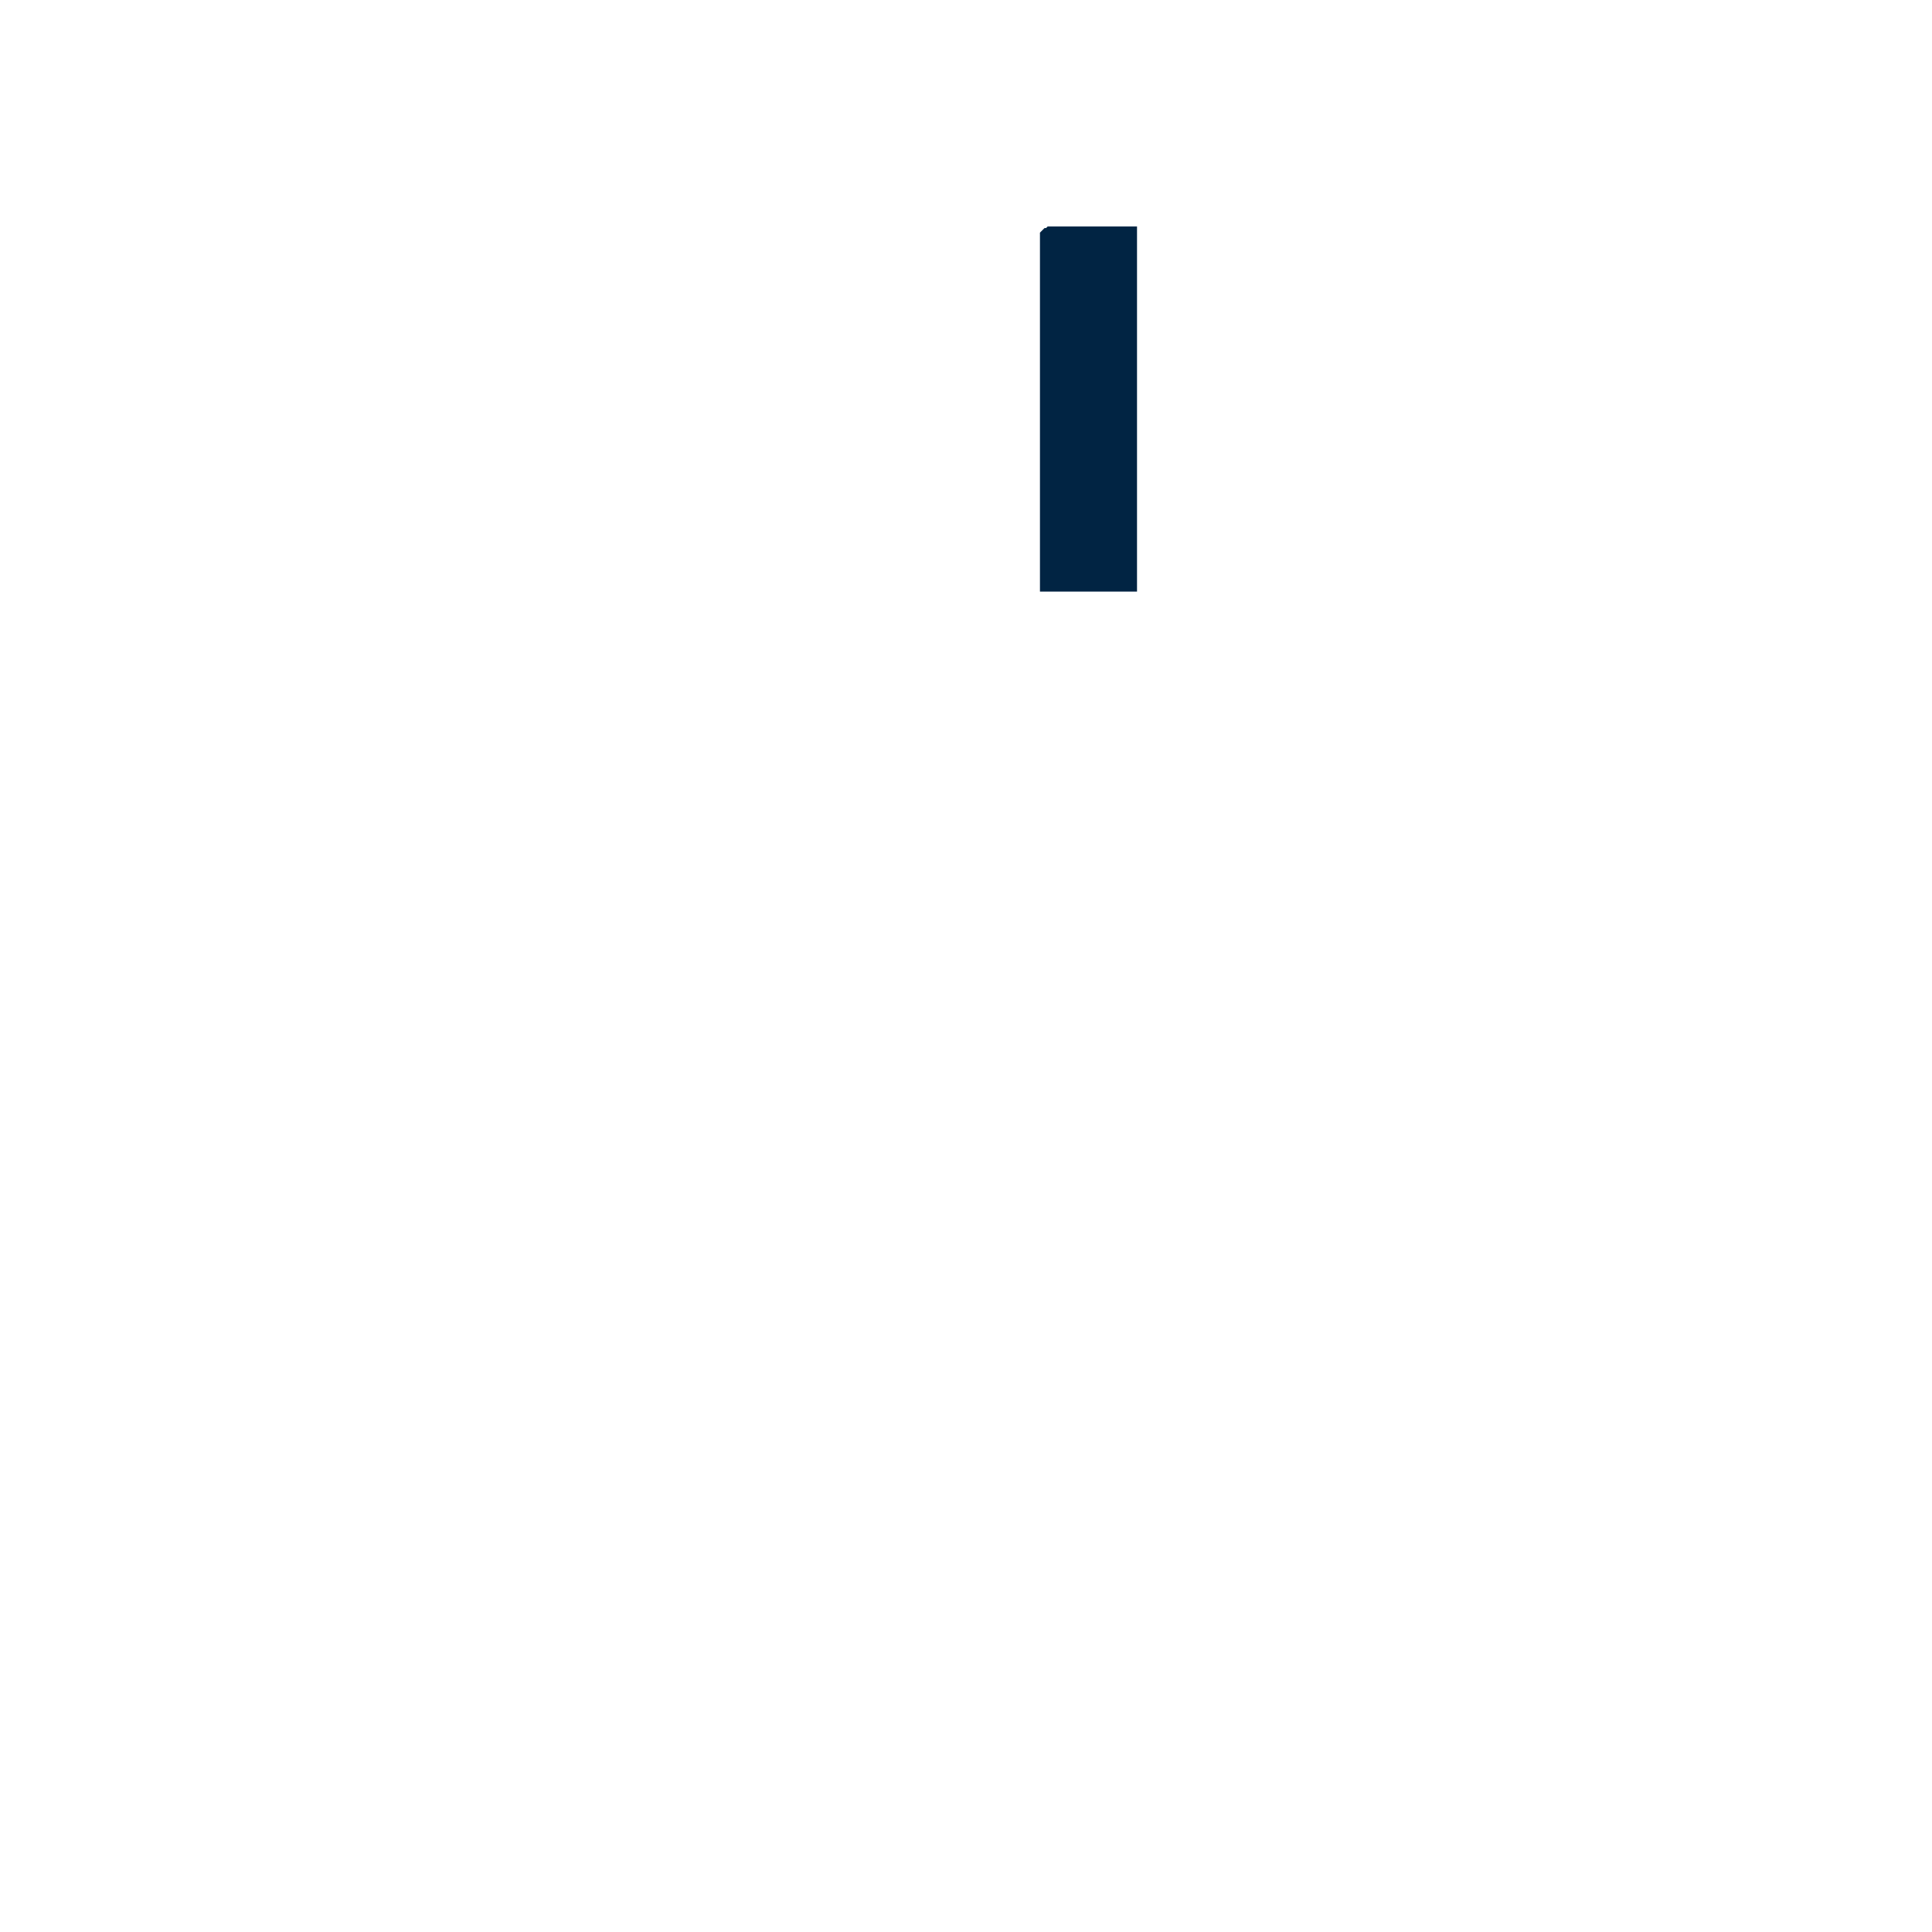
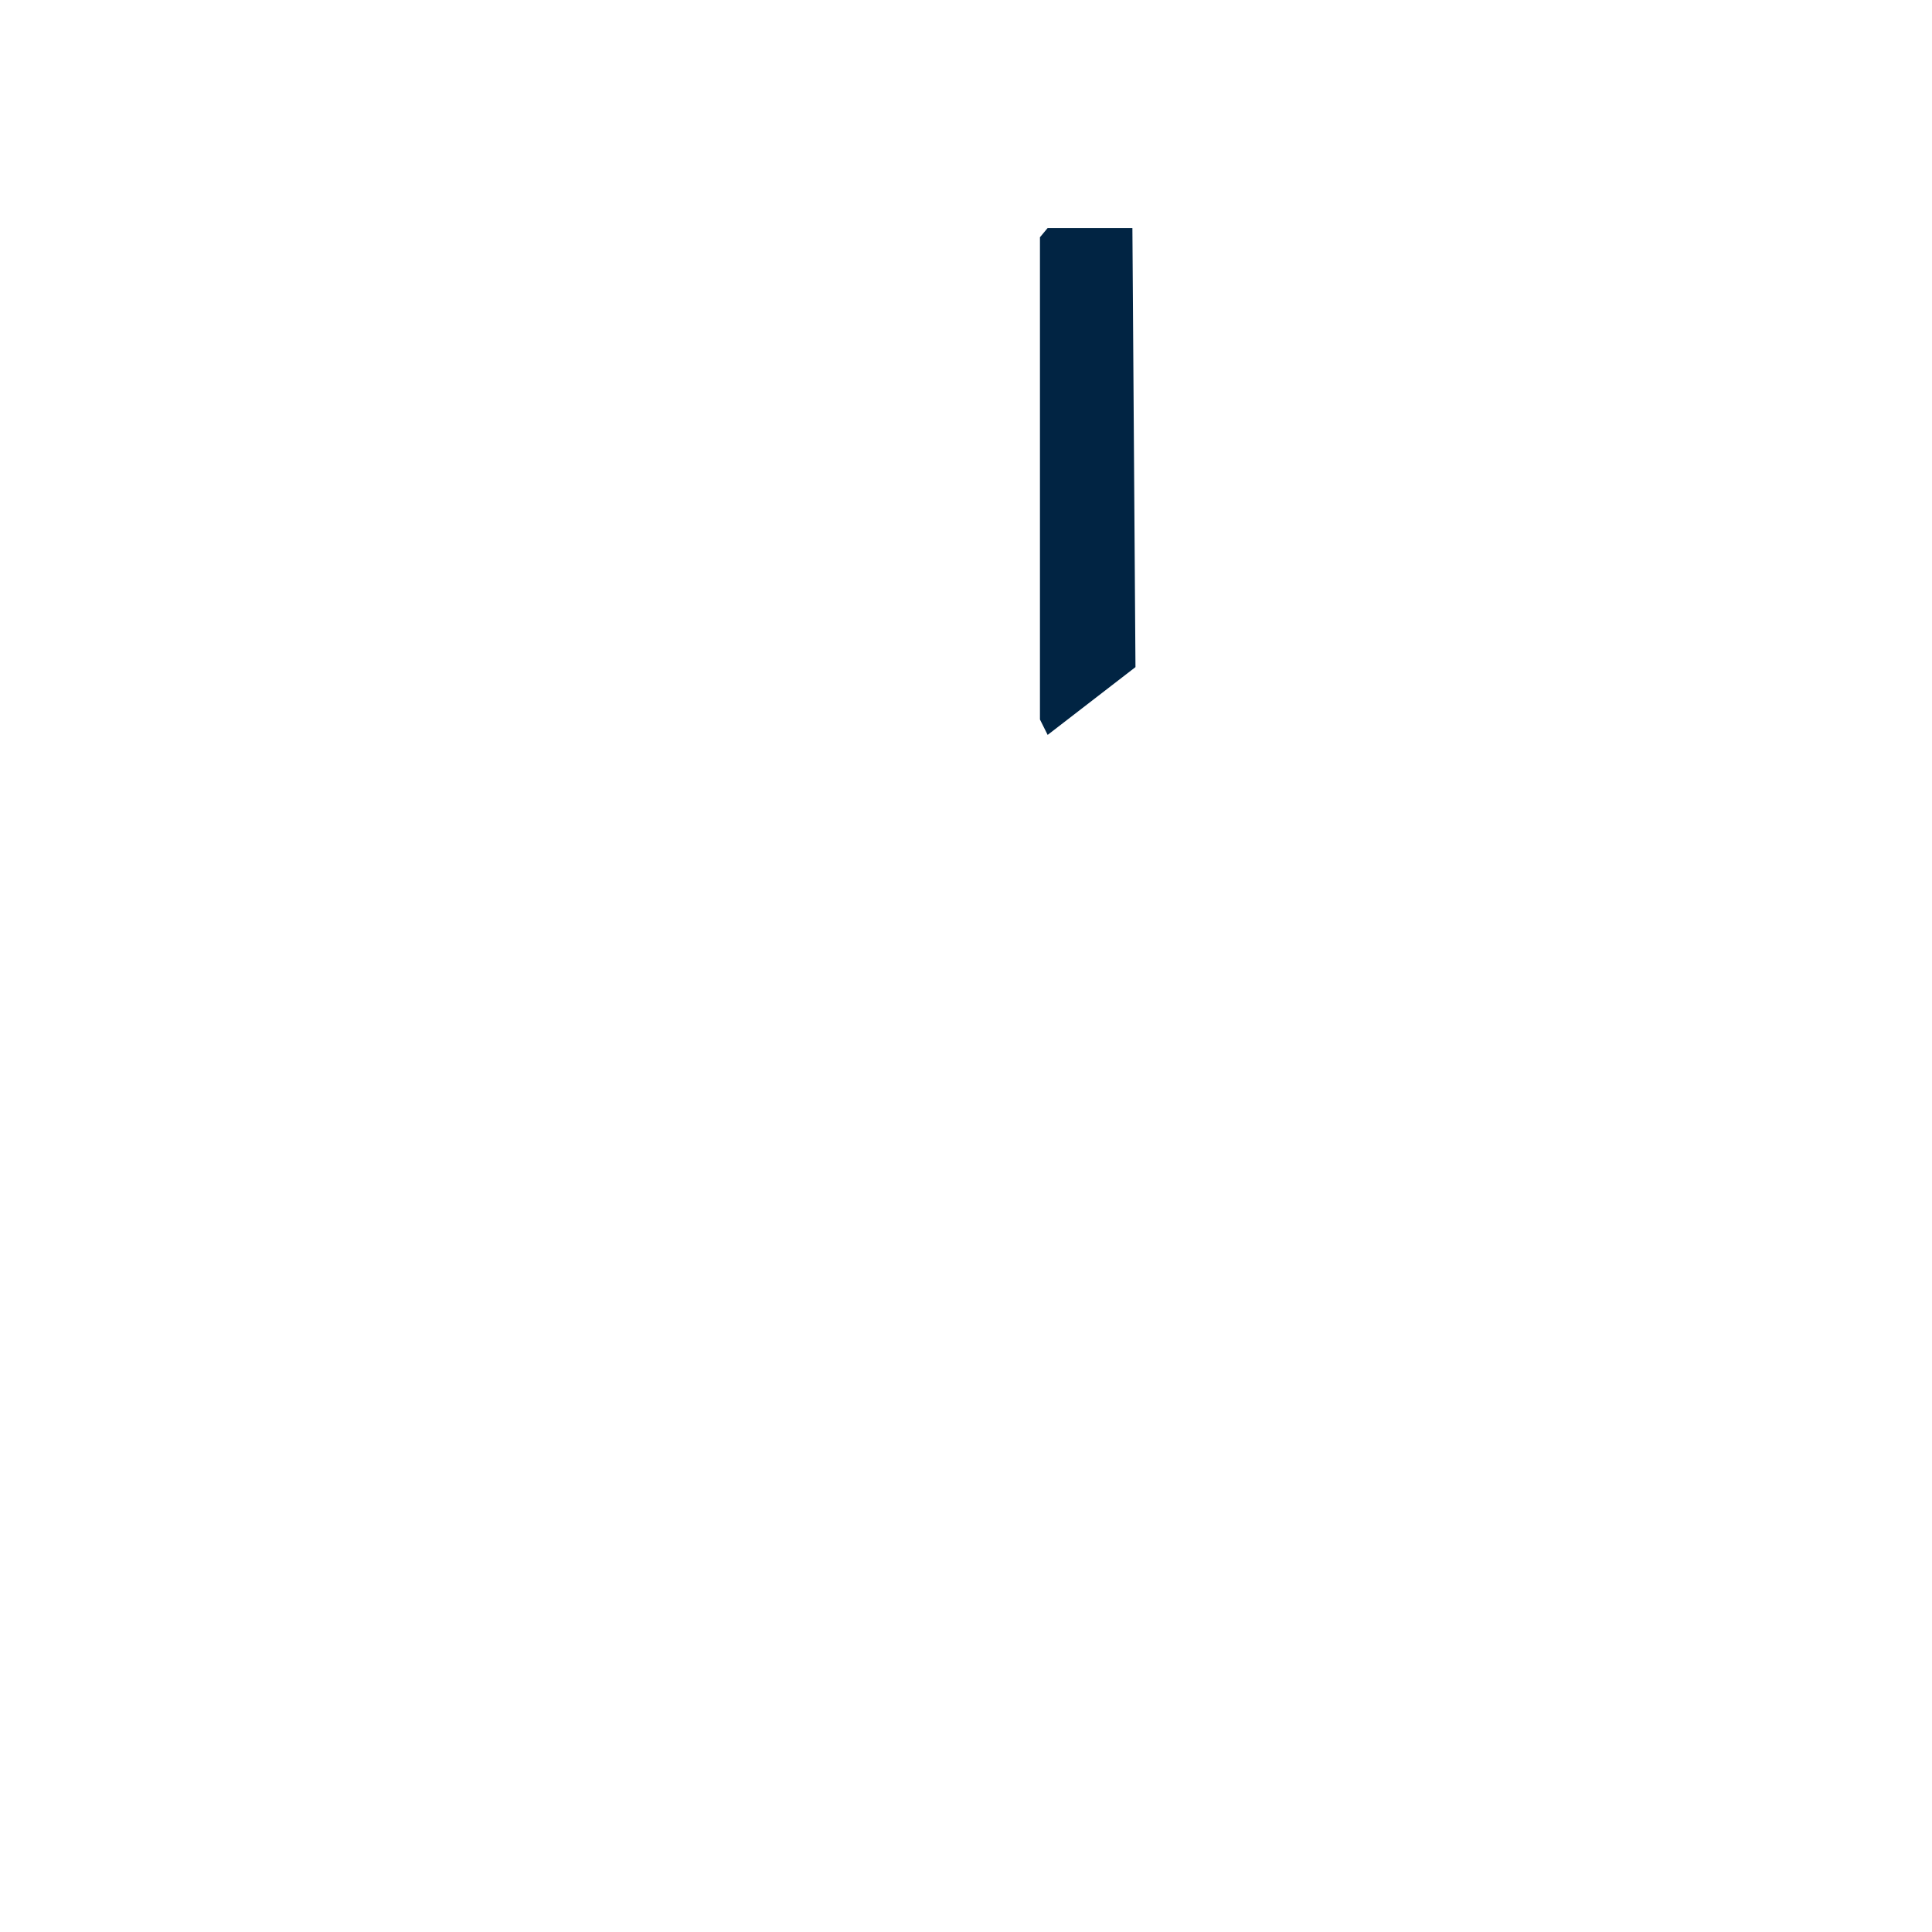
<svg xmlns="http://www.w3.org/2000/svg" viewBox="0 0 1254 1254">
-   <path d="M 680.0,147.0 L 679.0,148.0 L 678.0,148.0 L 675.0,151.0 L 675.0,384.0 L 738.0,384.0 L 738.0,147.0 Z" fill="#012443" fill-rule="evenodd" />
+   <path id="bar-4" d="M 735.0 148.0 L 680.0 148.0 L 675.0 154.0 L 675.0 467.0 L 680.0 477.0 L 737.0 433.0 Z" fill="#012443" fill-rule="evenodd" />
</svg>
